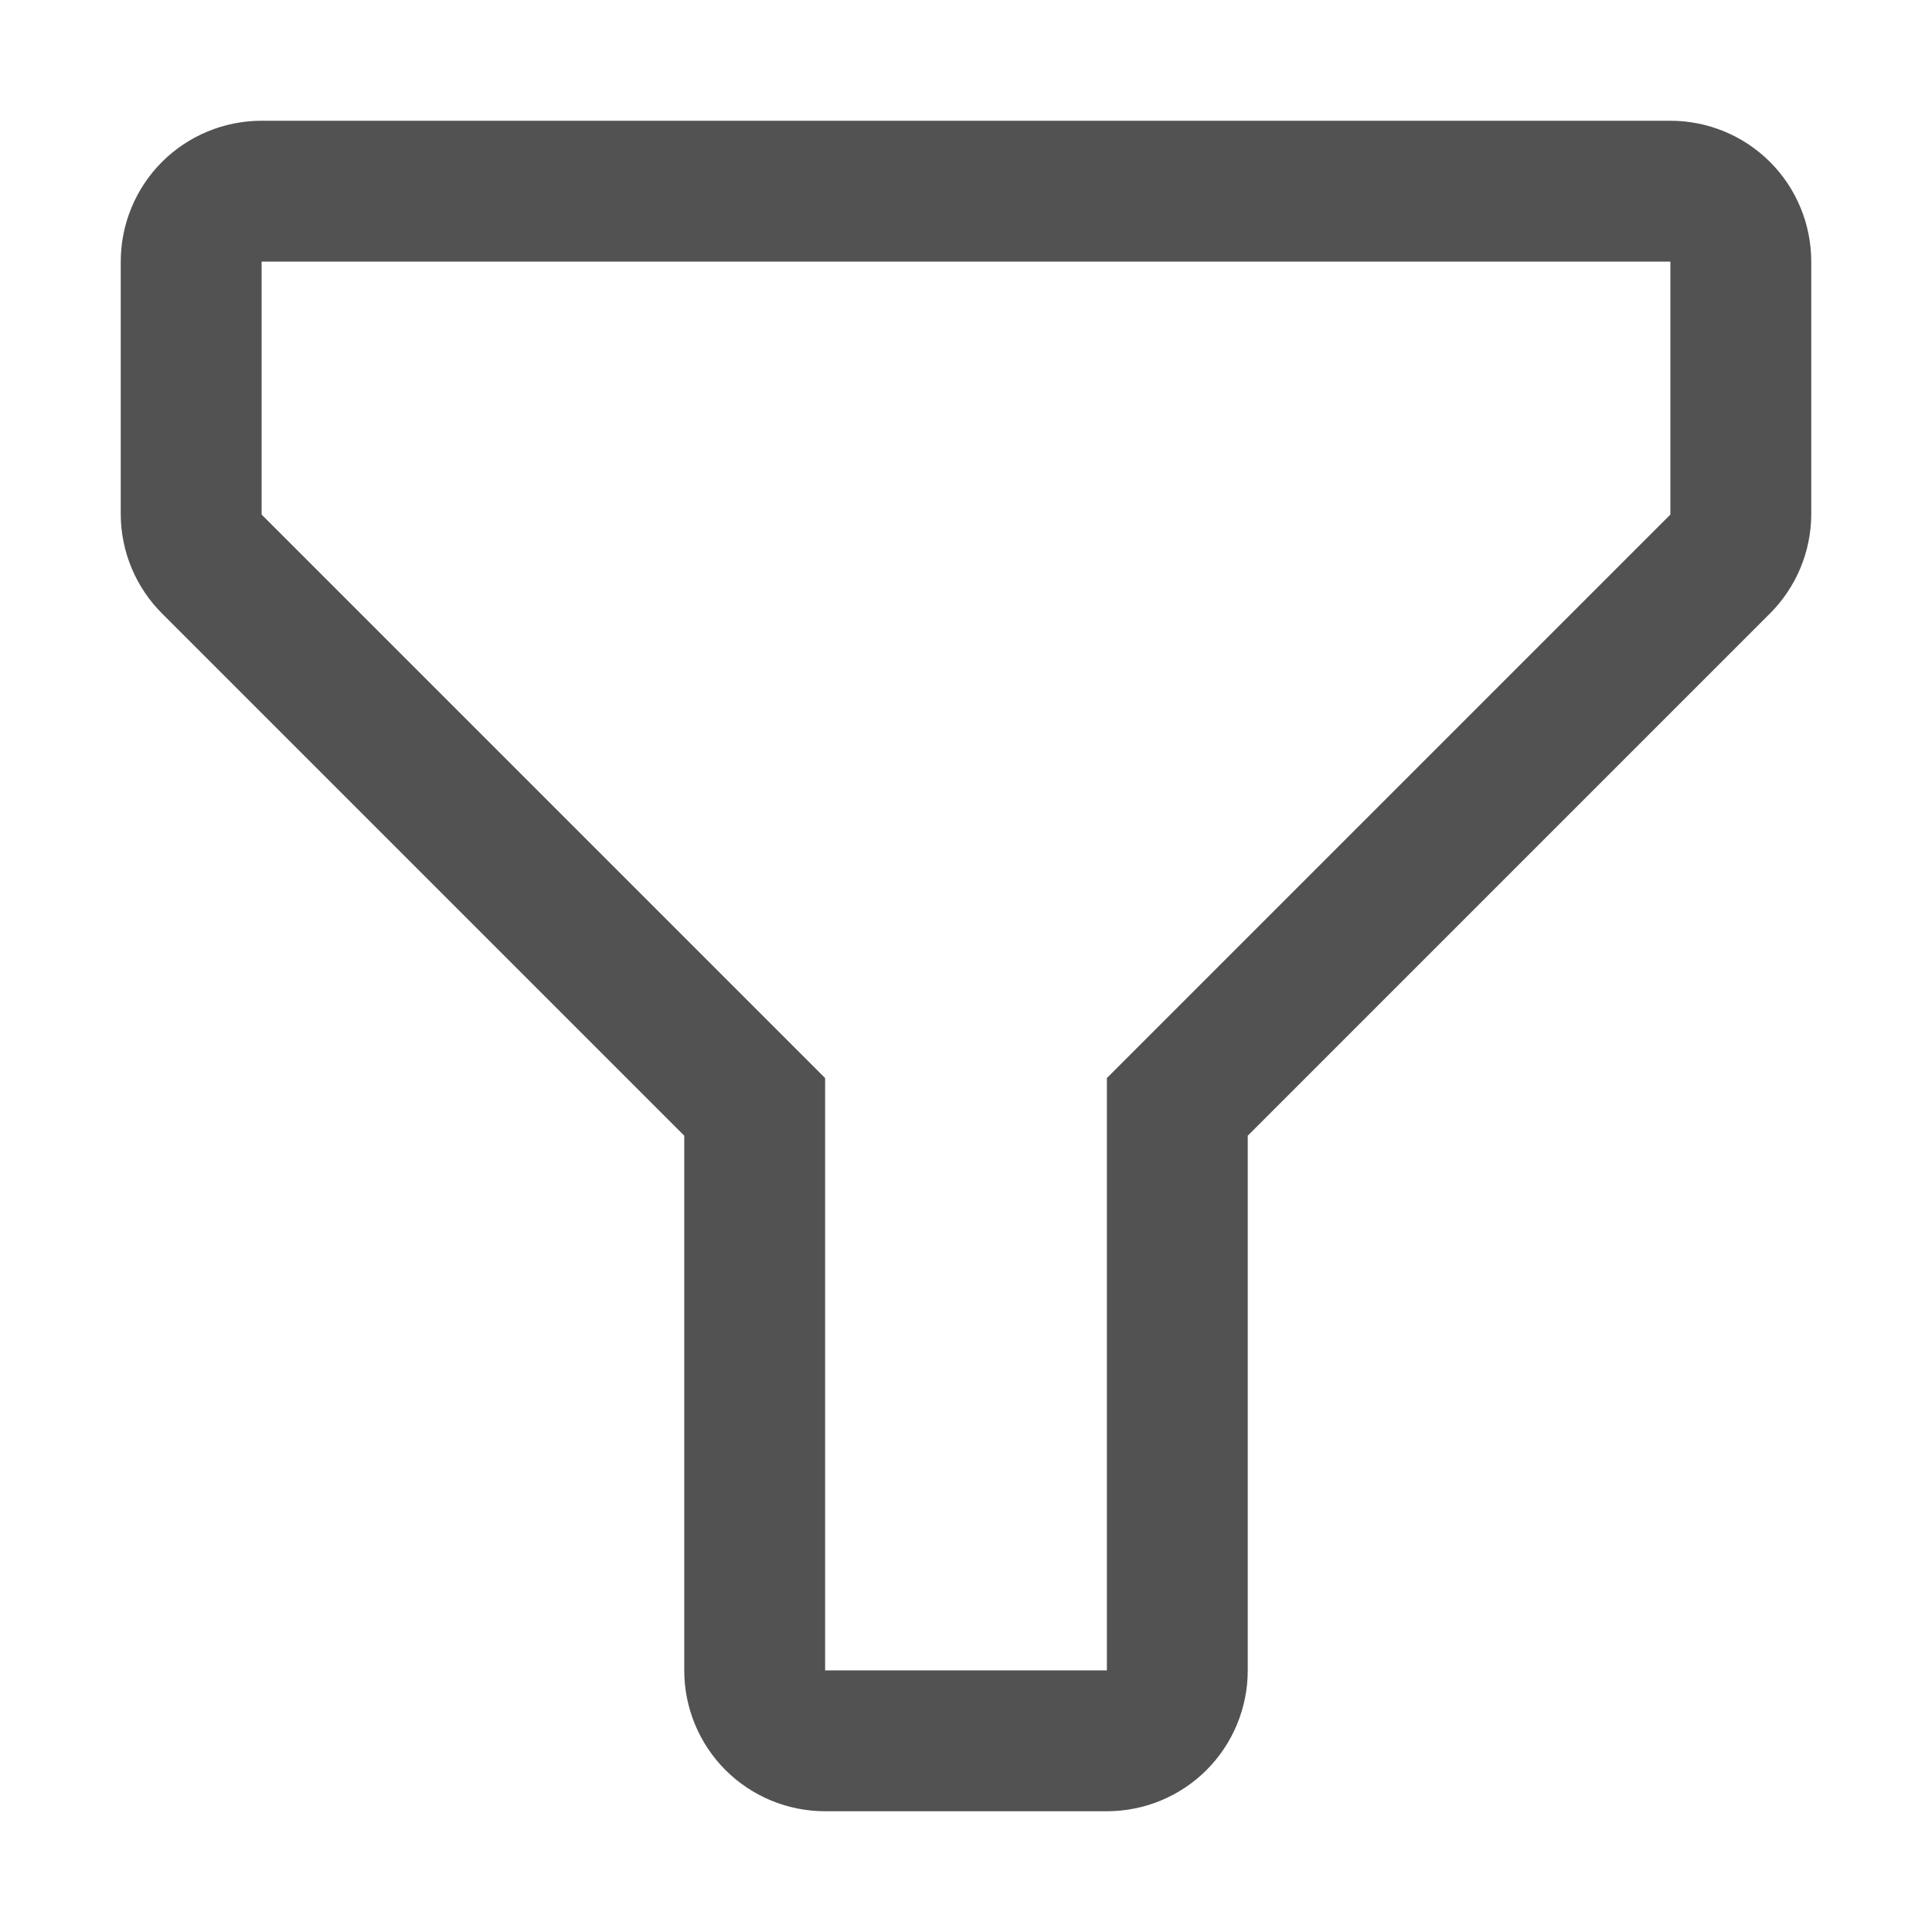
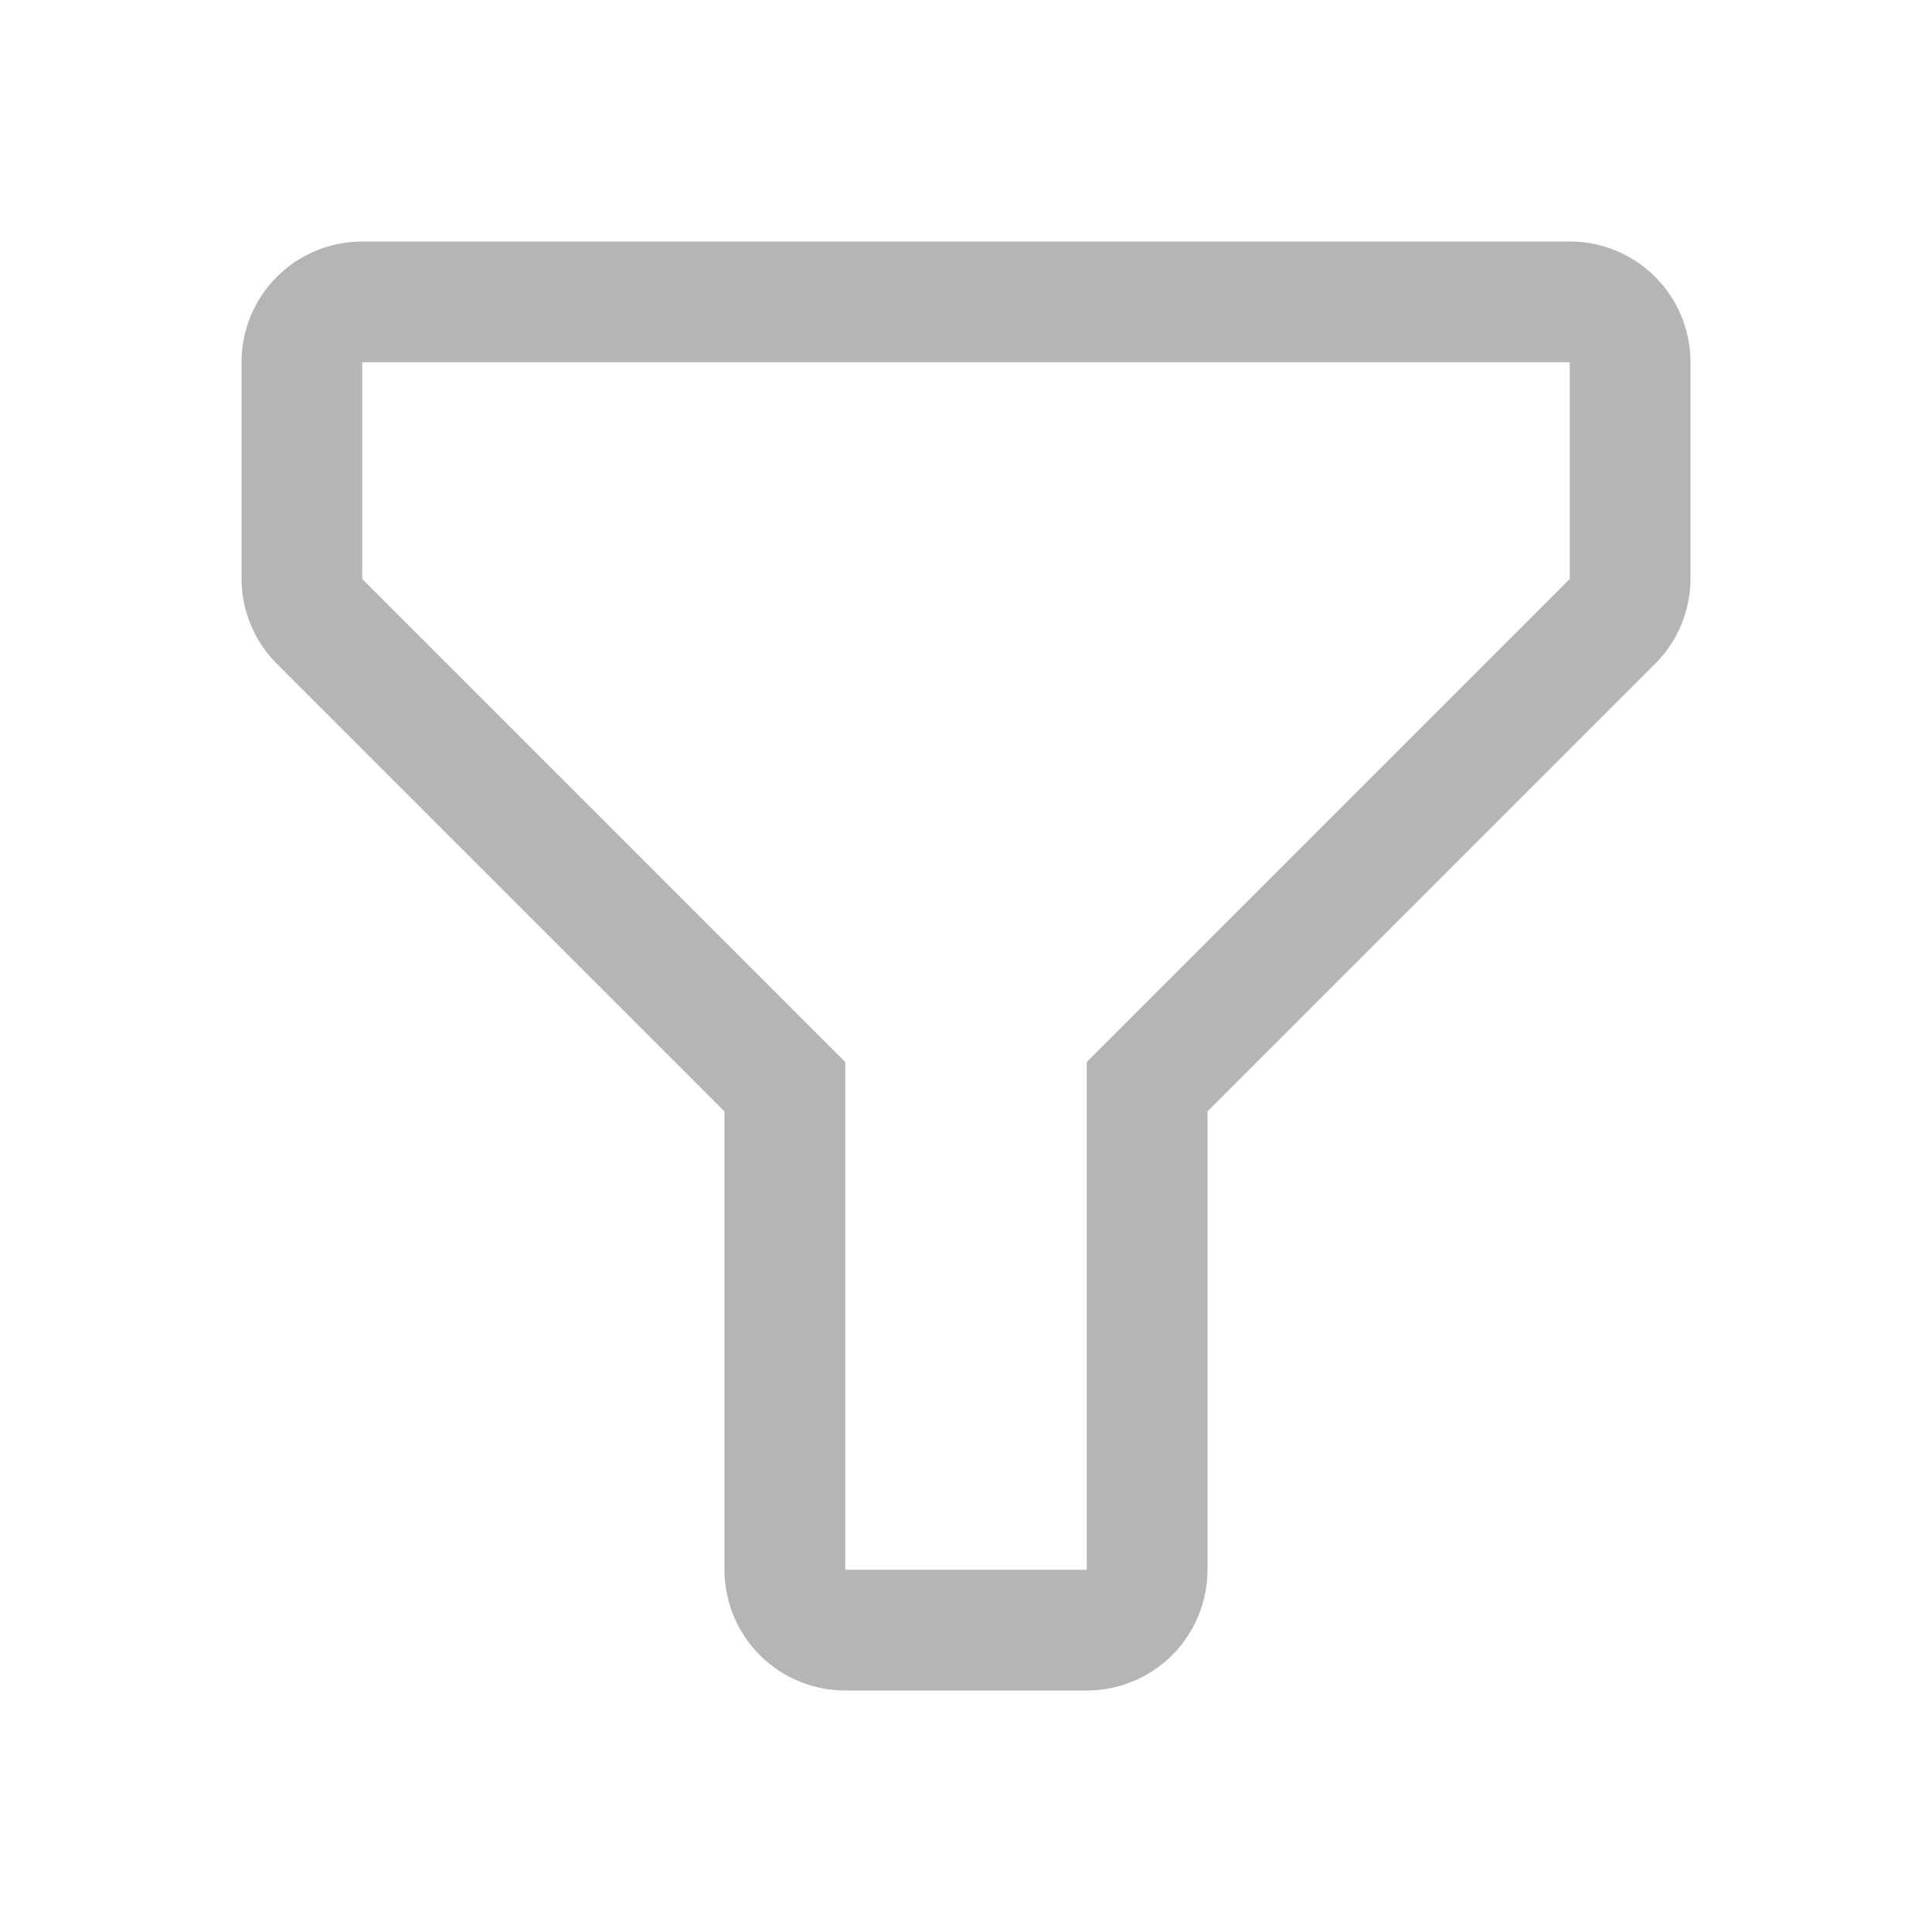
- <svg xmlns="http://www.w3.org/2000/svg" width="12" height="12" viewBox="0 0 12 12" fill="none">
-   <path d="M6.875 11.25H5.125C4.893 11.25 4.67 11.158 4.506 10.994C4.342 10.83 4.25 10.607 4.25 10.375V7.054L1.008 3.812C0.844 3.649 0.751 3.427 0.75 3.196V1.625C0.75 1.393 0.842 1.17 1.006 1.006C1.17 0.842 1.393 0.75 1.625 0.75H10.375C10.607 0.75 10.83 0.842 10.994 1.006C11.158 1.17 11.25 1.393 11.25 1.625V3.196C11.249 3.427 11.156 3.649 10.992 3.812L7.75 7.054V10.375C7.75 10.607 7.658 10.83 7.494 10.994C7.33 11.158 7.107 11.25 6.875 11.25ZM1.625 1.625V3.196L5.125 6.696V10.375H6.875V6.696L10.375 3.196V1.625H1.625Z" fill="#525252" />
+ <svg xmlns="http://www.w3.org/2000/svg" width="14" height="14" viewBox="0 0 14 14" fill="none">
+   <path d="M7.875 12.25H6.125C5.893 12.25 5.67 12.158 5.506 11.994C5.342 11.83 5.25 11.607 5.25 11.375V8.054L2.008 4.812C1.844 4.649 1.751 4.427 1.75 4.196V2.625C1.75 2.393 1.842 2.17 2.006 2.006C2.17 1.842 2.393 1.75 2.625 1.75H11.375C11.607 1.75 11.83 1.842 11.994 2.006C12.158 2.17 12.25 2.393 12.25 2.625V4.196C12.249 4.427 12.156 4.649 11.992 4.812L8.75 8.054V11.375C8.75 11.607 8.658 11.83 8.494 11.994C8.33 12.158 8.107 12.25 7.875 12.25ZM2.625 2.625V4.196L6.125 7.696V11.375H7.875V7.696L11.375 4.196V2.625H2.625Z" fill="#B5B5B5" />
</svg>
